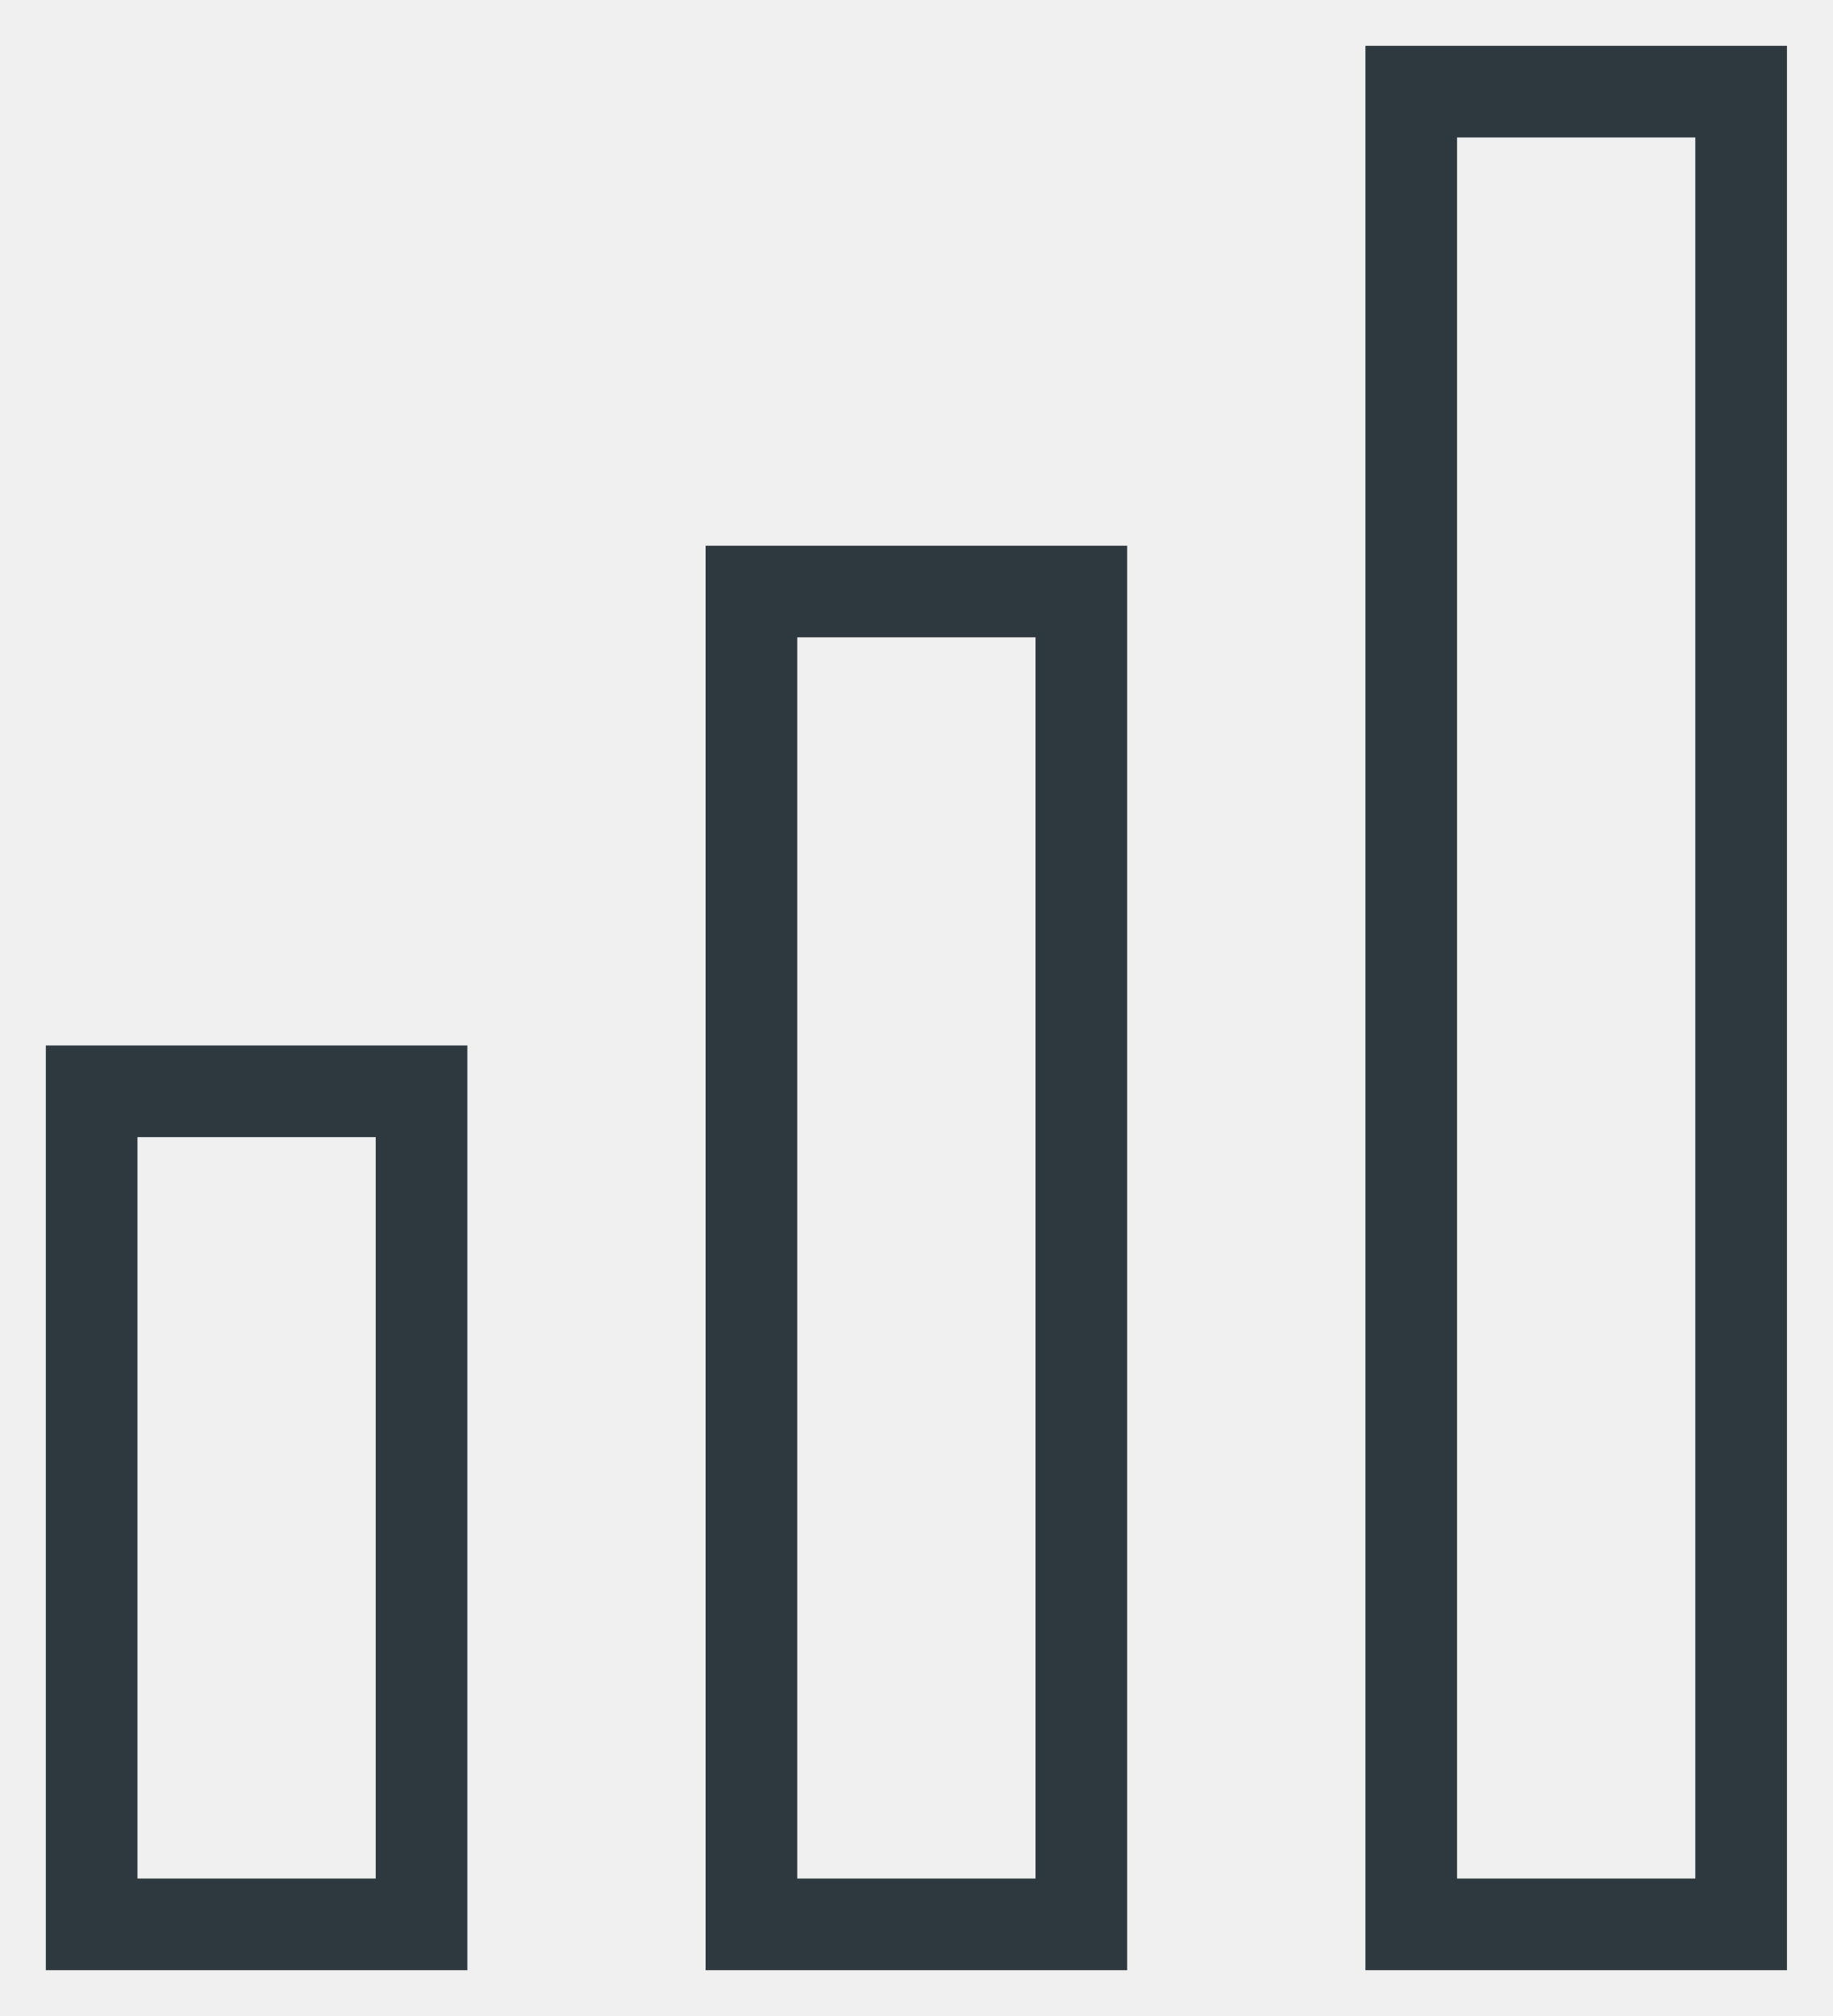
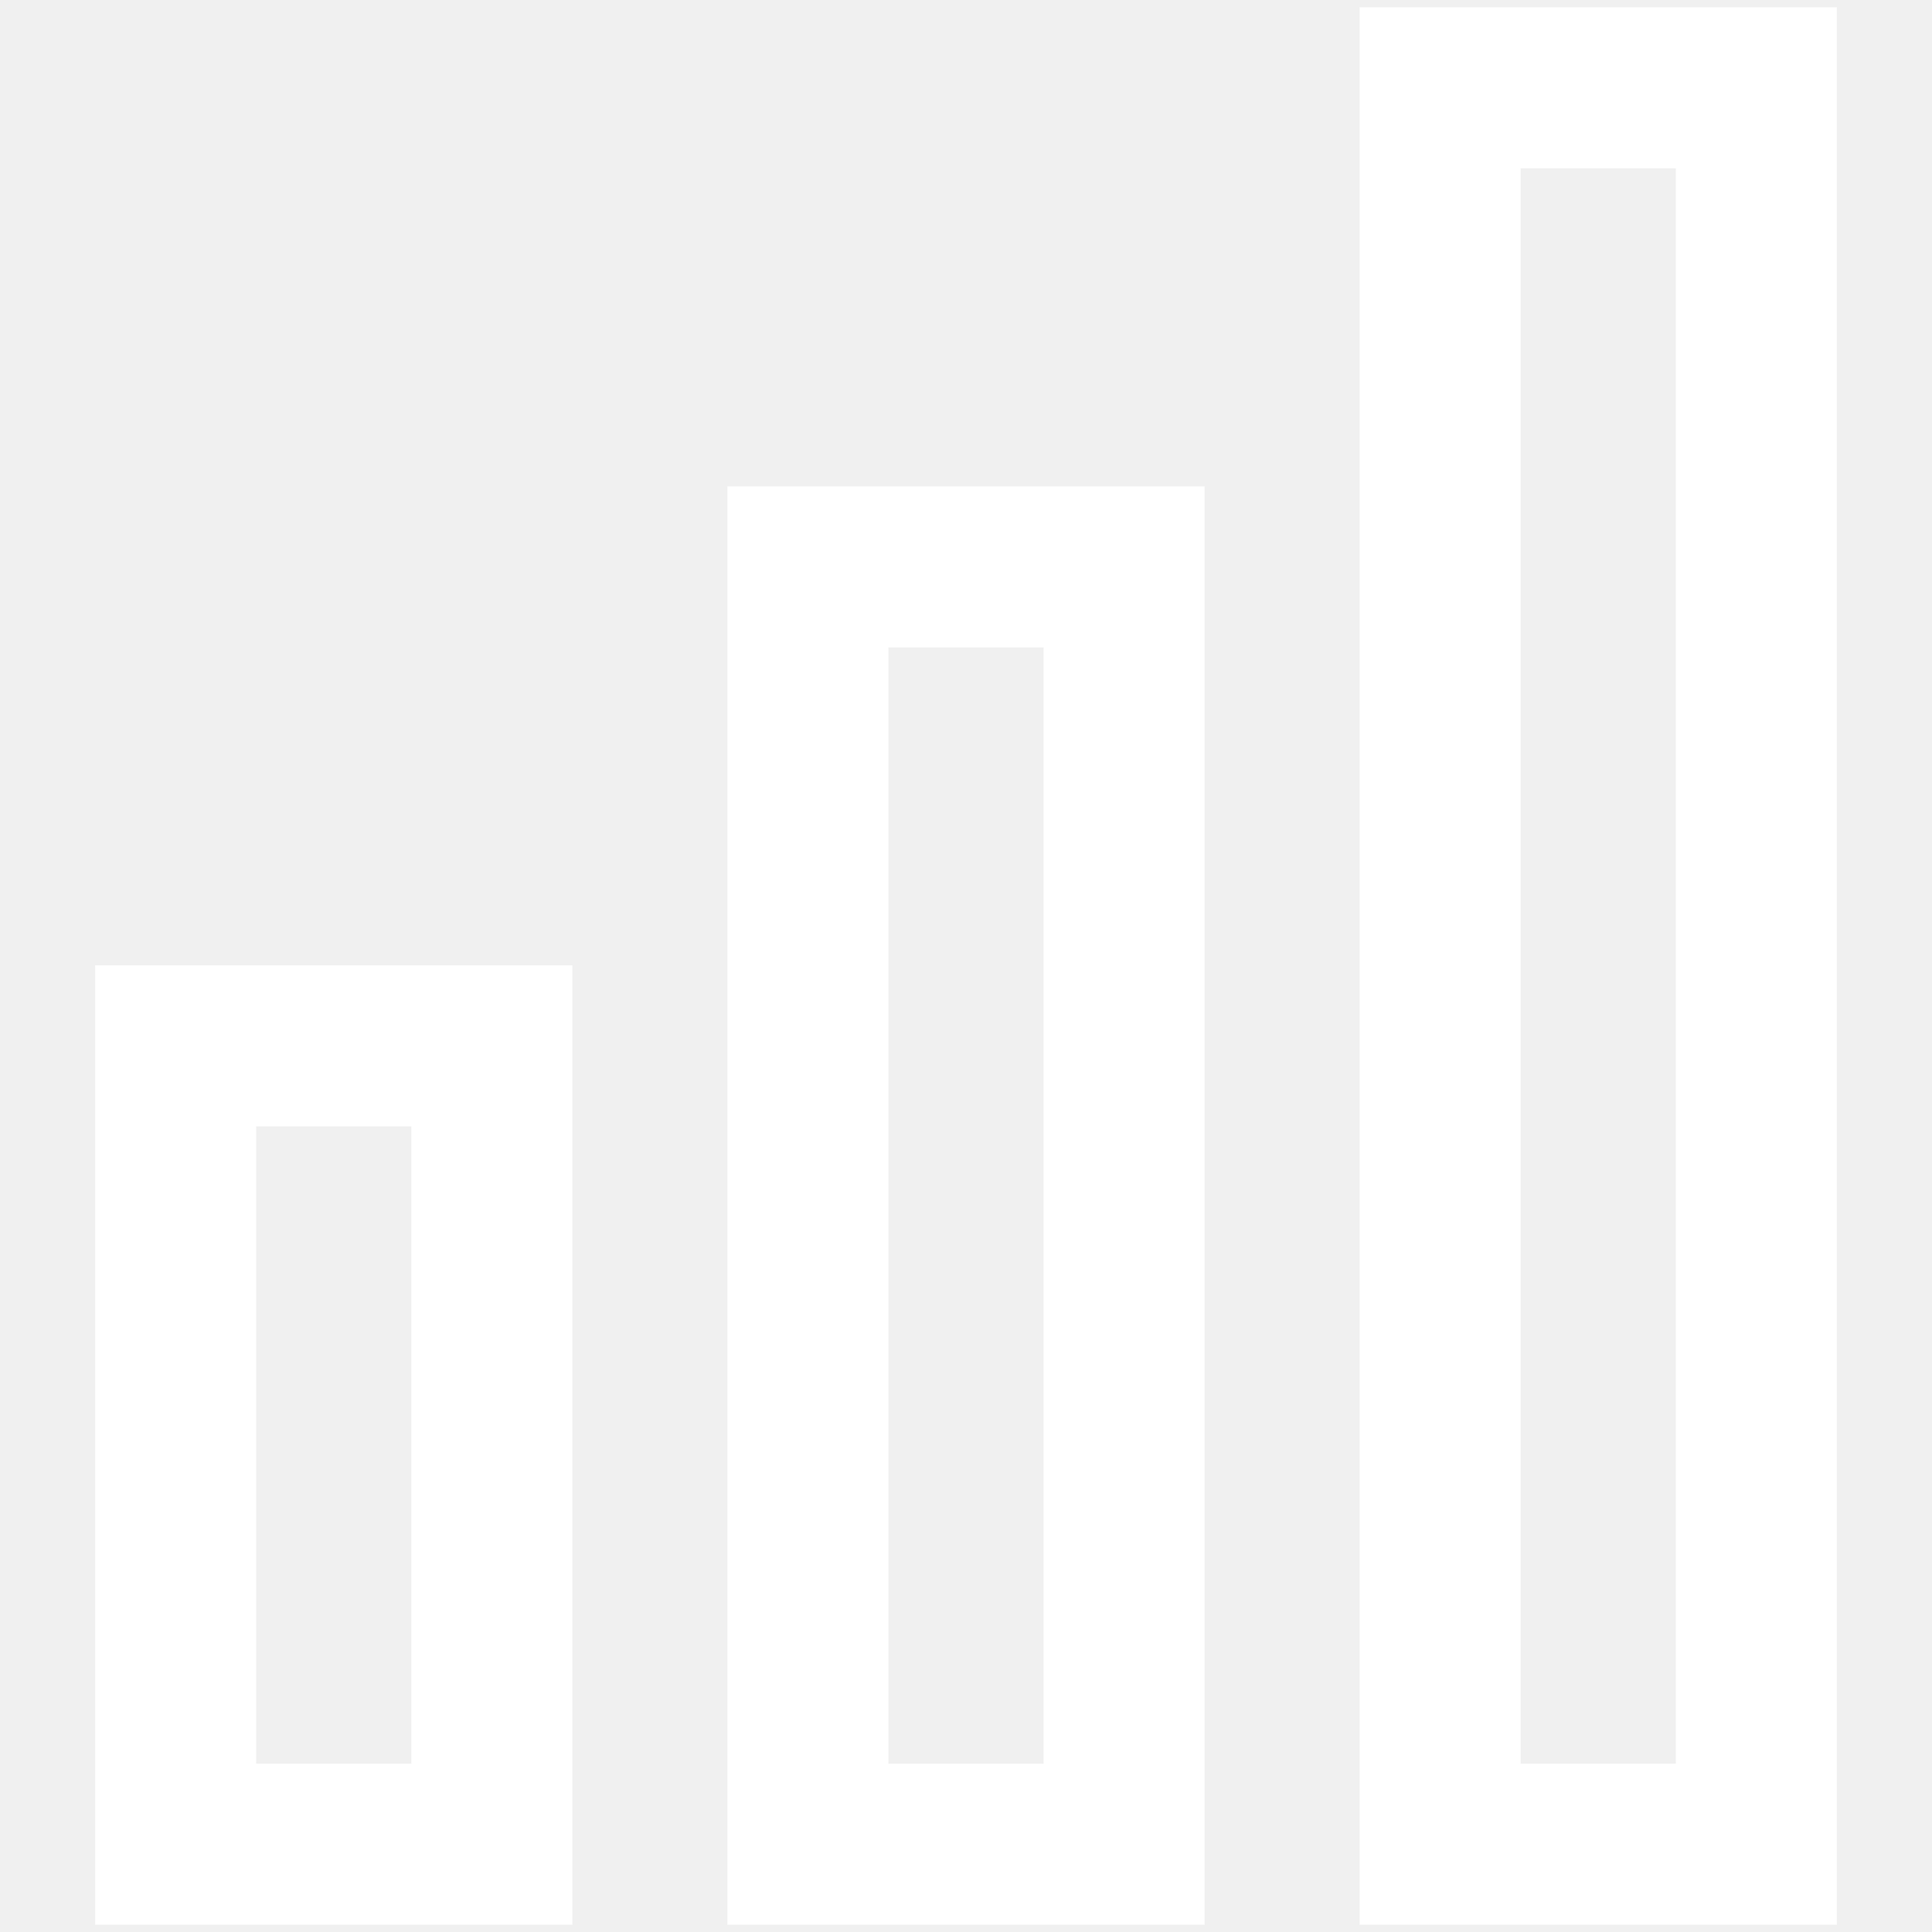
- <svg xmlns="http://www.w3.org/2000/svg" width="20" height="22" viewBox="0 0 20 22" fill="none">
-   <path d="M19 21H15.4V1H19V21Z" stroke="#2D383F" stroke-miterlimit="16" stroke-linecap="round" />
-   <path d="M11.8 21V6.455H8.2L8.2 21H11.8Z" stroke="#2D383F" stroke-miterlimit="16" stroke-linecap="round" />
-   <path d="M4.6 21V11.909H1V21H4.6Z" stroke="#2D383F" stroke-miterlimit="16" stroke-linecap="round" />
+ <svg xmlns="http://www.w3.org/2000/svg" width="12" height="12" viewBox="0 0 12 12" fill="none">
+   <g clip-path="url(#clip0_131_4239)">
+     <path d="M10.909 11.455H8.945V0.545H10.909V11.455Z" stroke="white" stroke-miterlimit="16" stroke-linecap="round" />
+     <path d="M6.982 11.455V3.521H5.018L5.018 11.455H6.982Z" stroke="white" stroke-miterlimit="16" stroke-linecap="round" />
+     <path d="M3.055 11.455V6.496H1.091V11.455H3.055Z" stroke="white" stroke-miterlimit="16" stroke-linecap="round" />
+   </g>
+   <defs>
+     <clipPath id="clip0_131_4239">
+       <rect width="12" height="12" fill="white" />
+     </clipPath>
+   </defs>
</svg>
